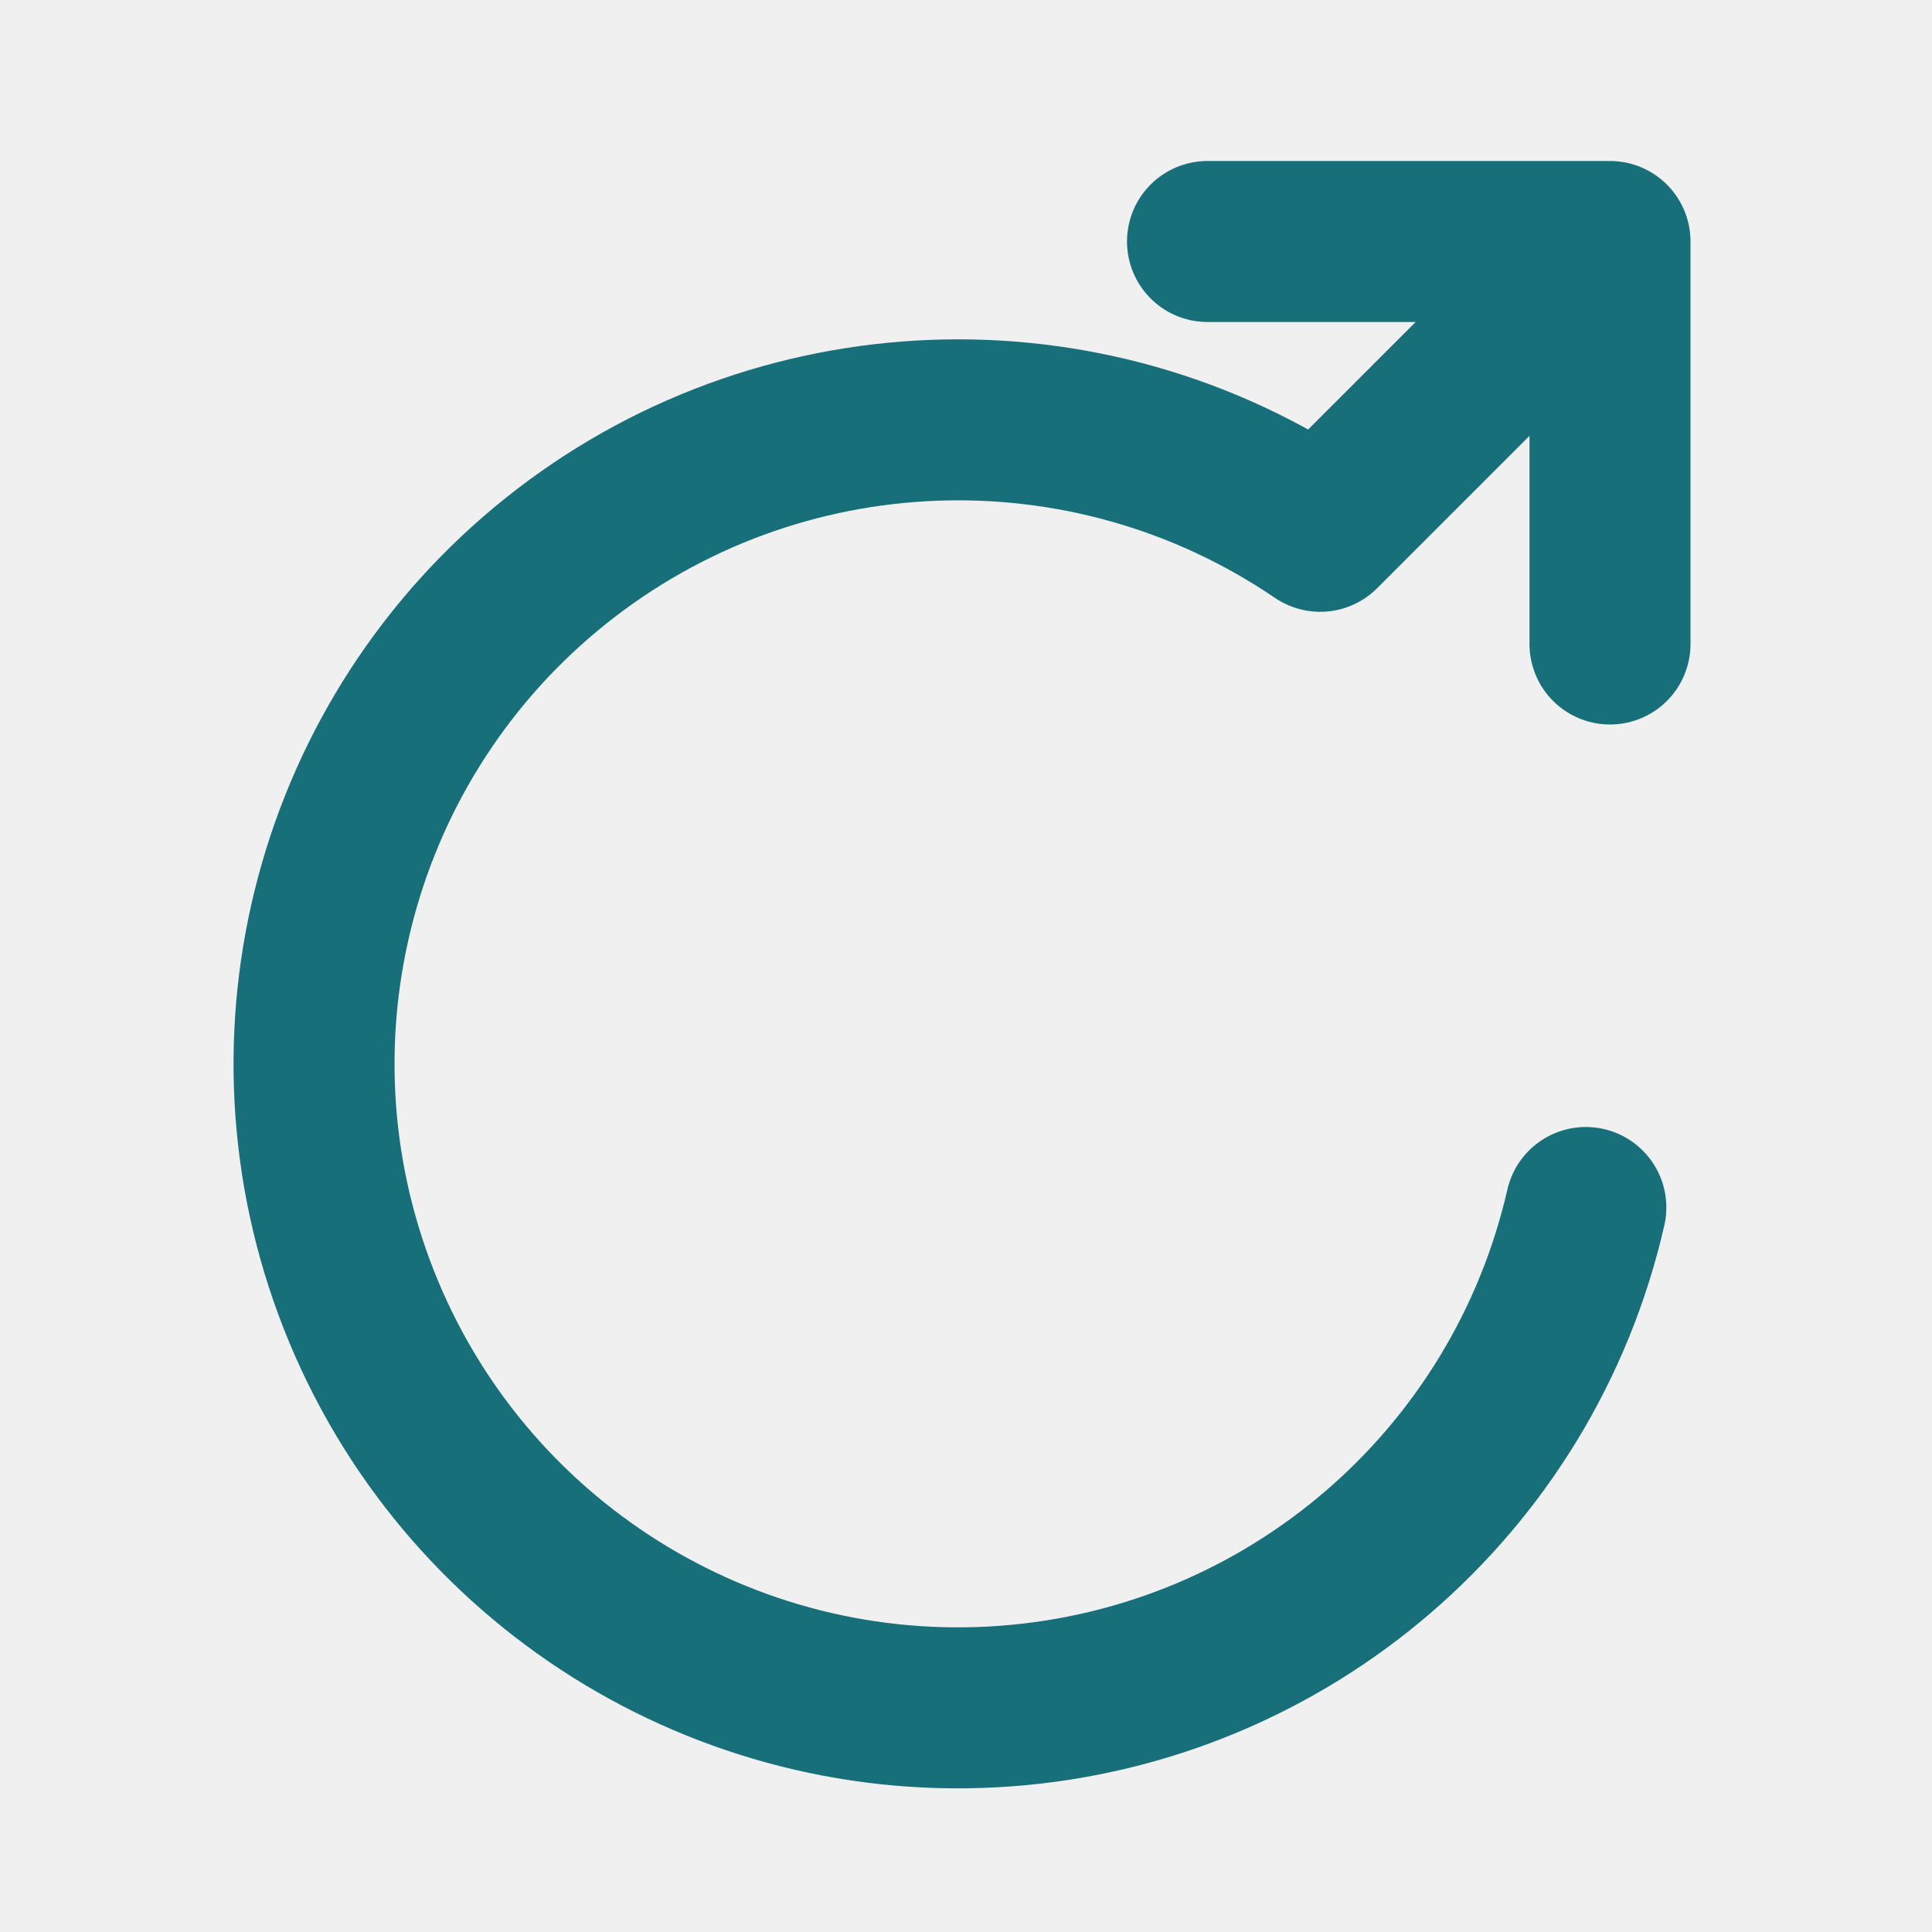
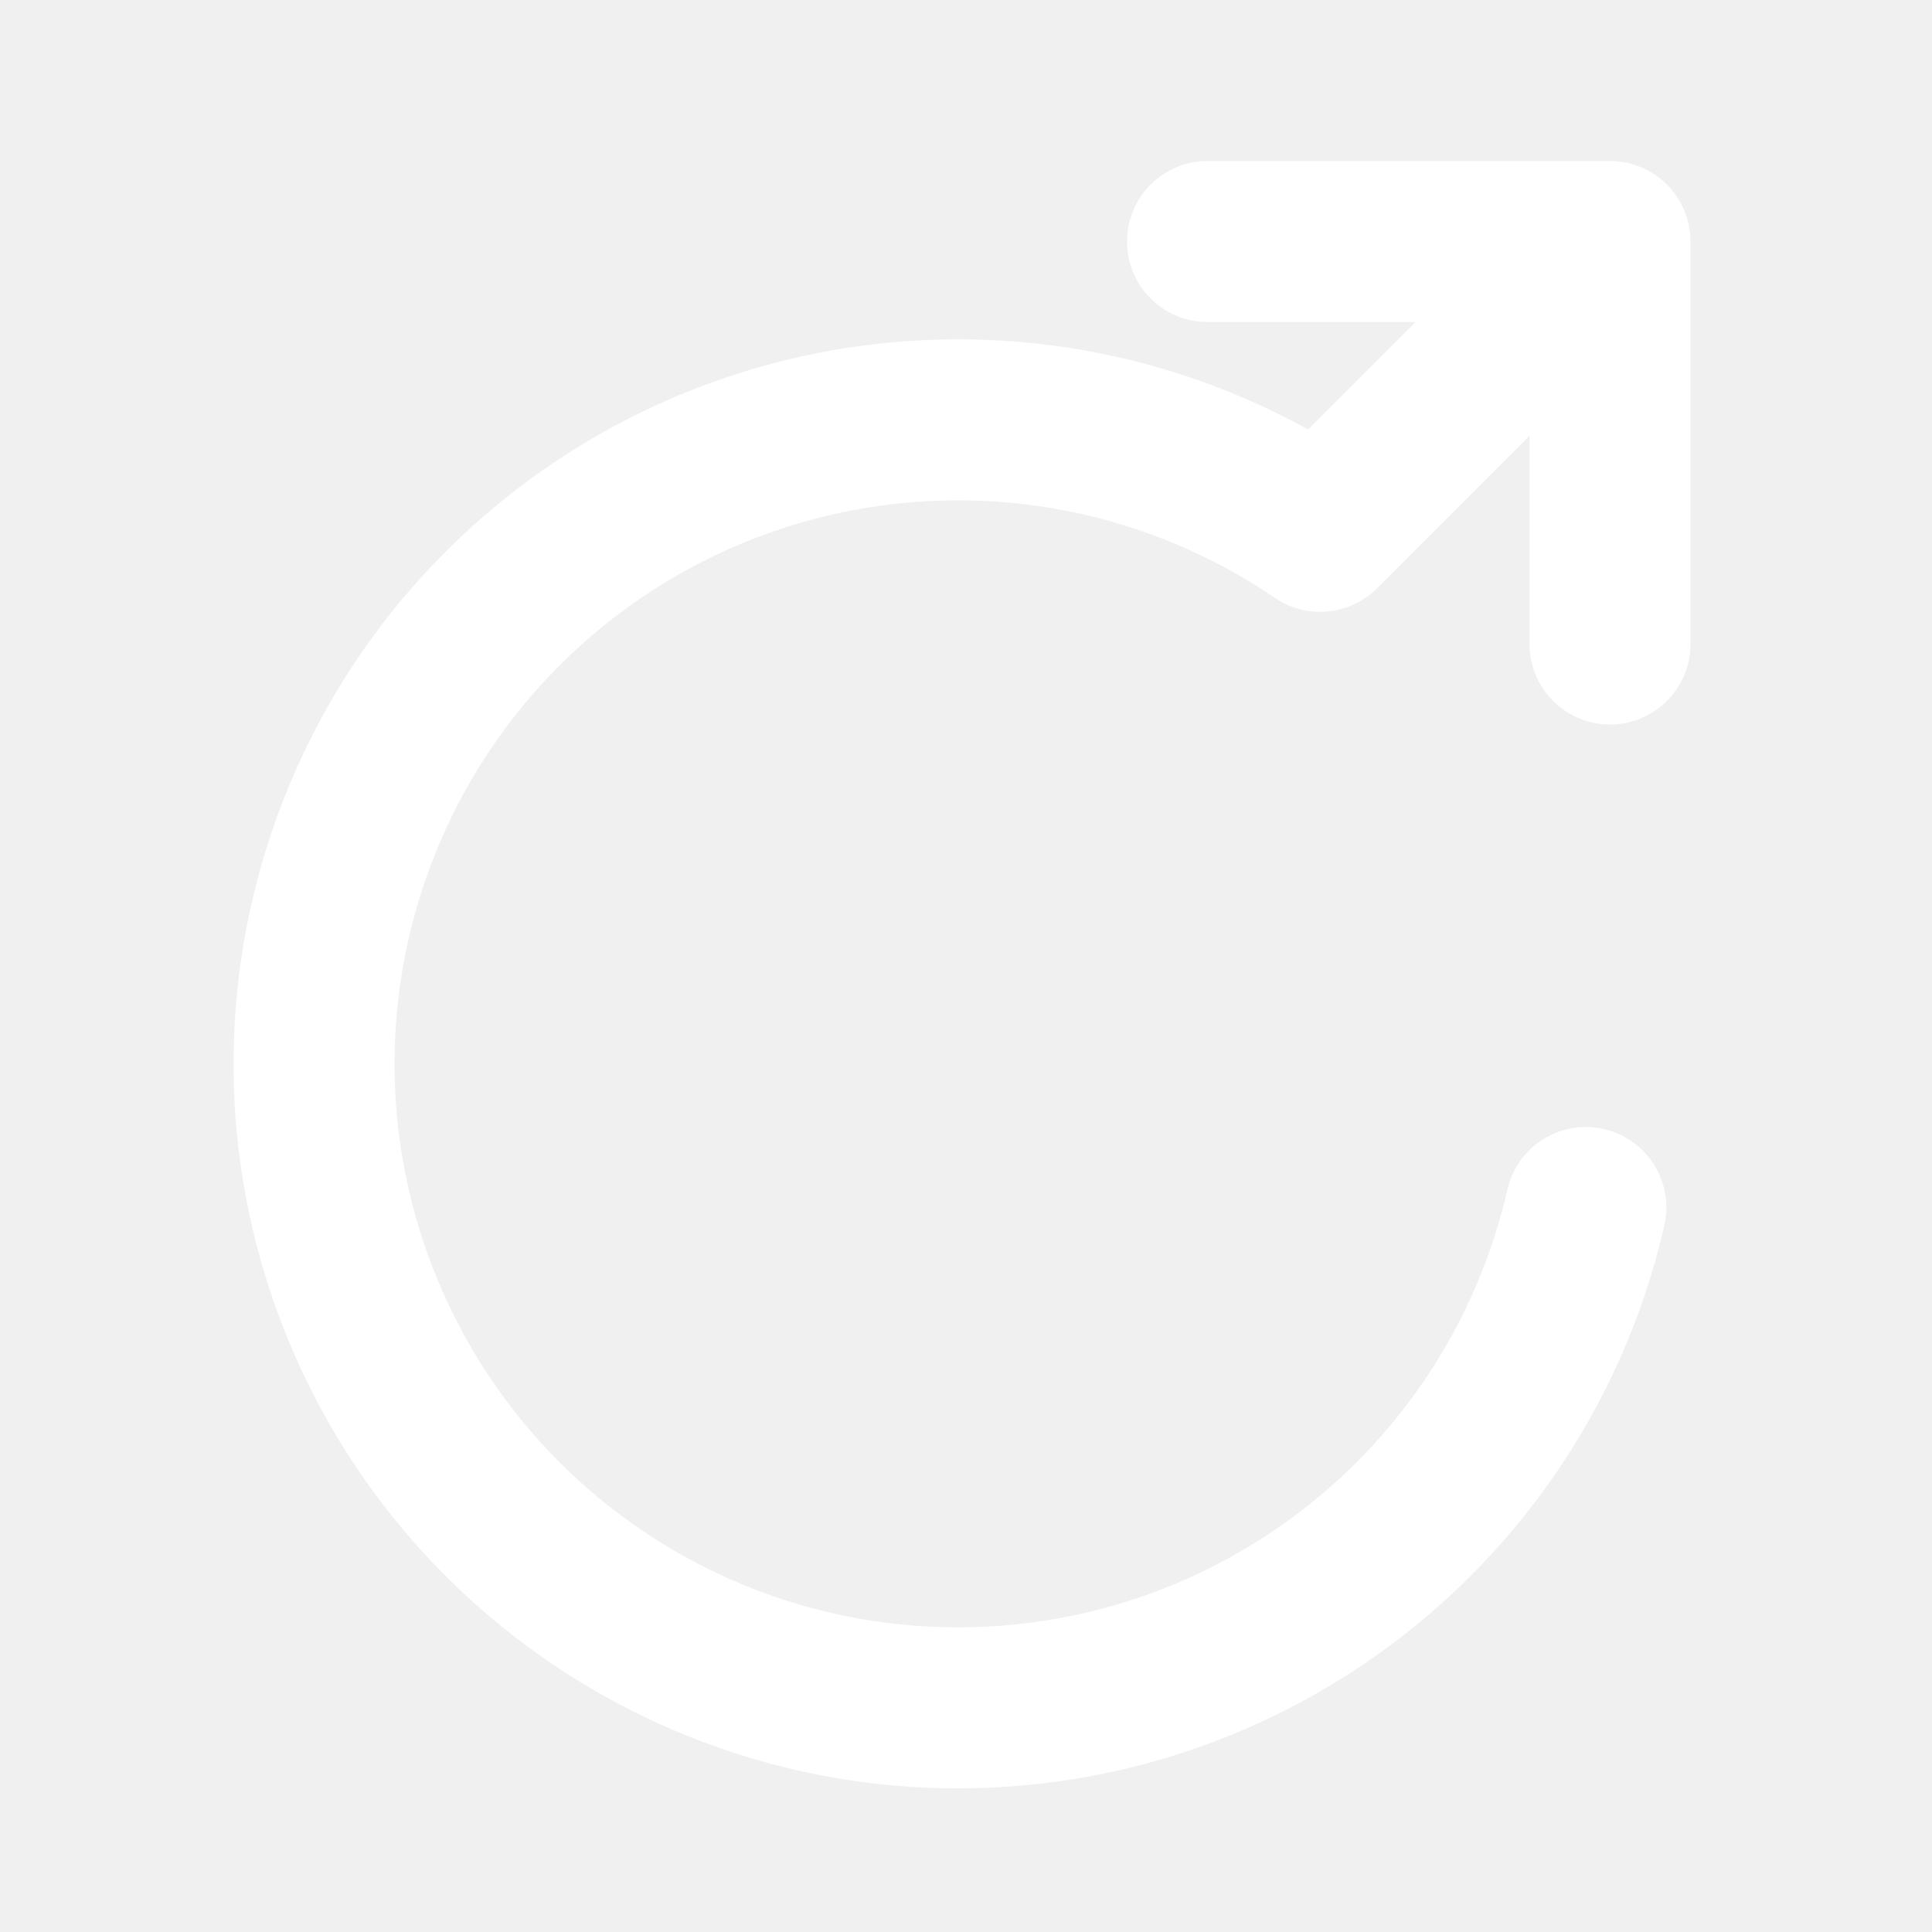
<svg xmlns="http://www.w3.org/2000/svg" viewBox="0 0 24 24">
-   <path fill="none" stroke="#176f7a" stroke-linecap="round" stroke-linejoin="round" stroke-width="2" d="M20 8V3m0 0h-5m5-0-3.6 3.6A8 8 0 1 0 19.7 15" />
+   <path fill="none" stroke="#ffffff" stroke-linecap="round" stroke-linejoin="round" stroke-width="2" d="M20 8V3m0 0h-5m5-0-3.6 3.6A8 8 0 1 0 19.7 15" />
</svg>
